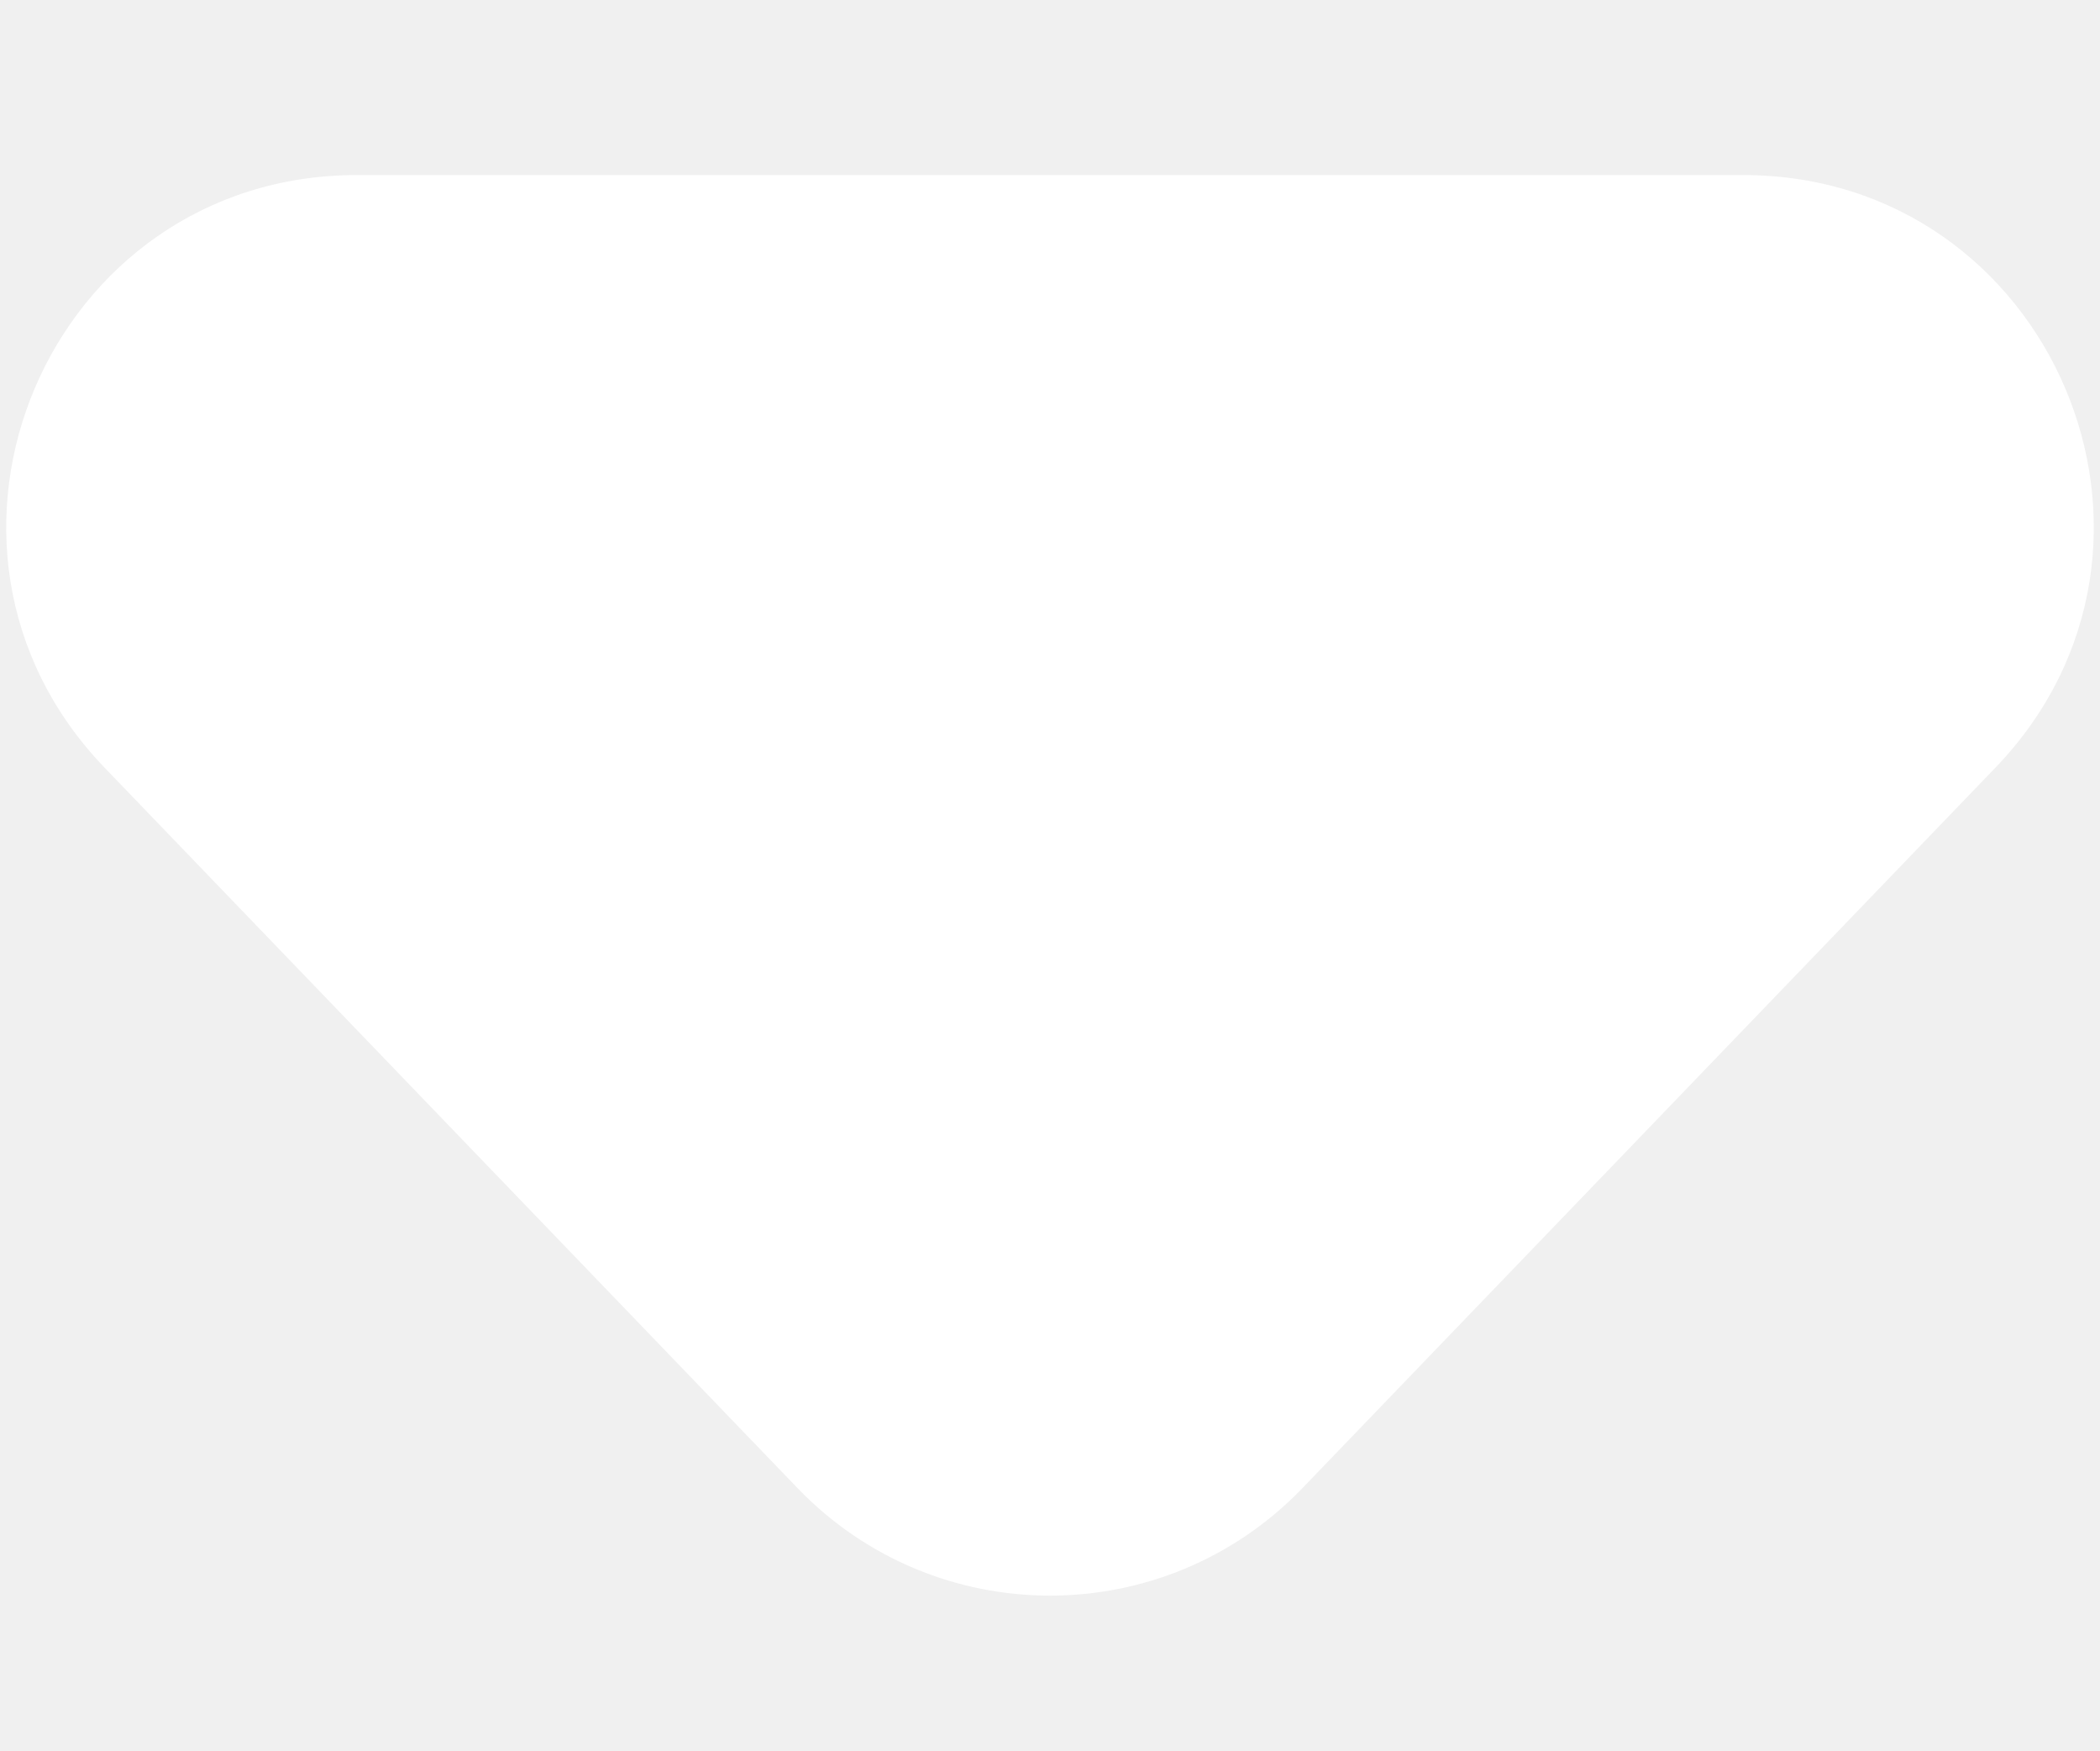
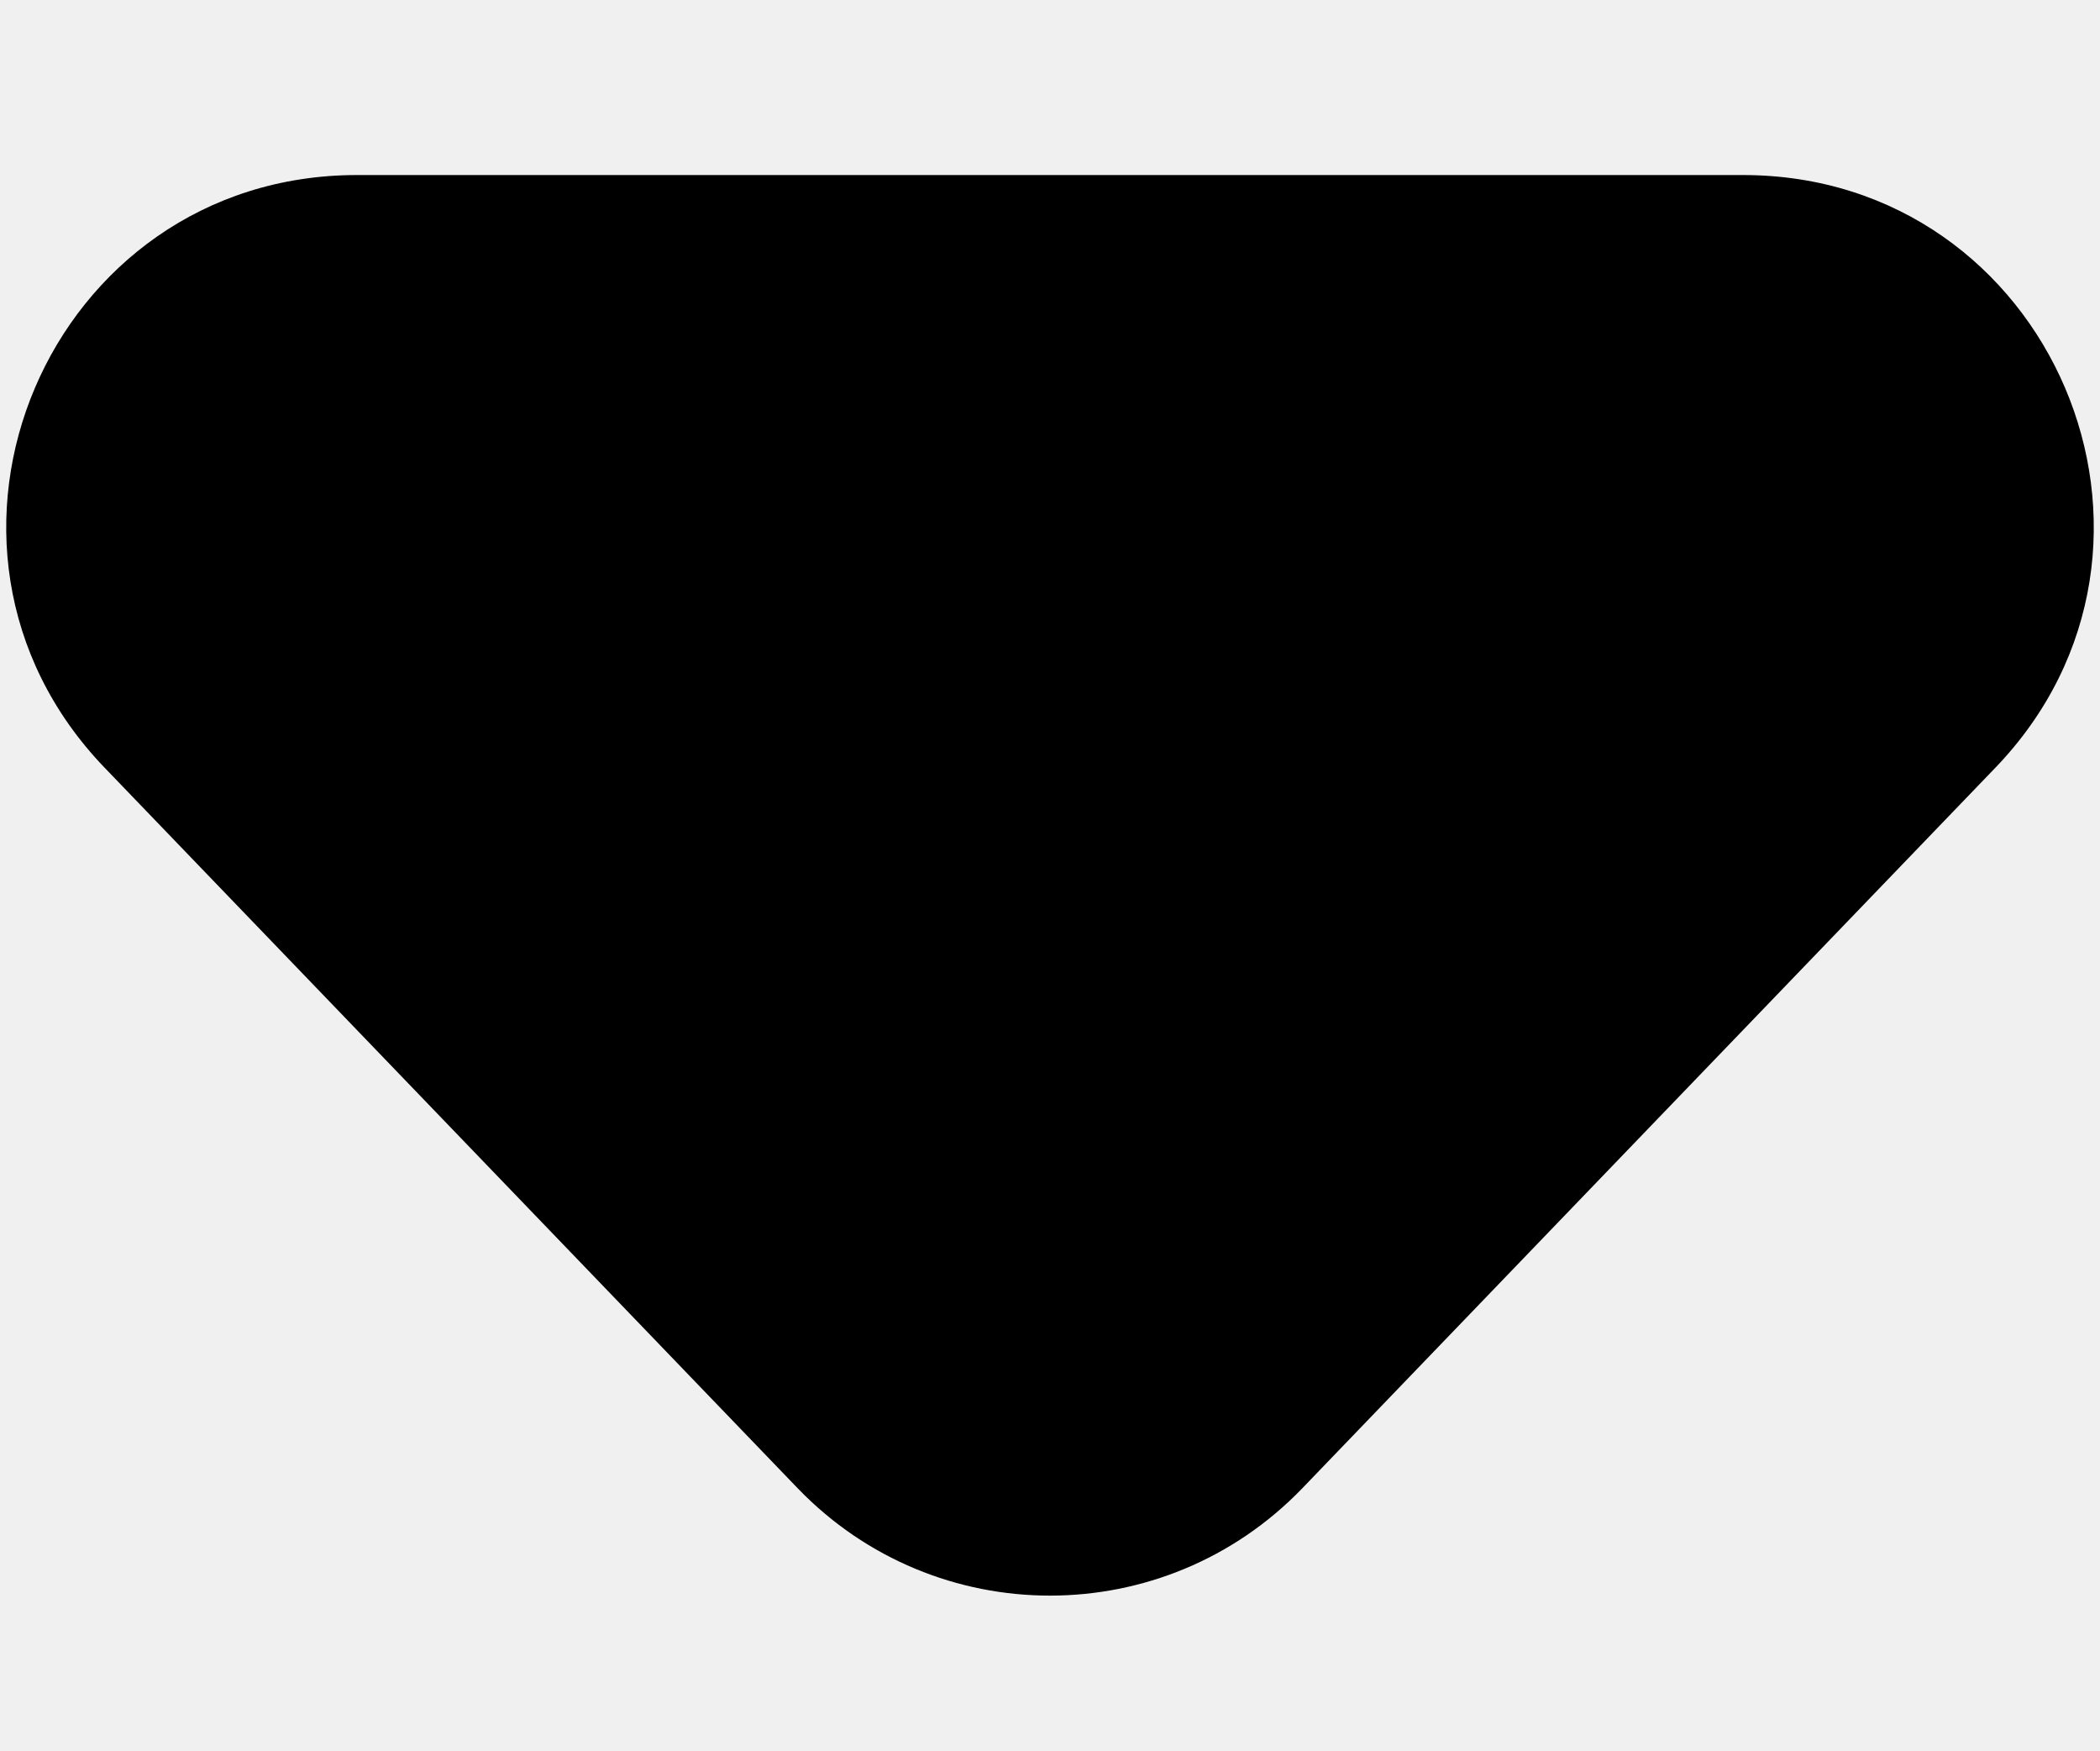
<svg xmlns="http://www.w3.org/2000/svg" width="6" height="5" viewBox="0 0 6 5" fill="none">
-   <path d="M3.721 4.251C3.327 4.66 2.673 4.66 2.279 4.251L0.299 2.193C-0.312 1.558 0.138 0.5 1.02 0.5L4.98 0.5C5.862 0.5 6.312 1.558 5.701 2.193L3.721 4.251Z" fill="white" />
+   <path d="M3.721 4.251C3.327 4.66 2.673 4.66 2.279 4.251L0.299 2.193C-0.312 1.558 0.138 0.5 1.02 0.5L4.98 0.5C5.862 0.5 6.312 1.558 5.701 2.193L3.721 4.251Z" fill="currentColor" />
</svg>
